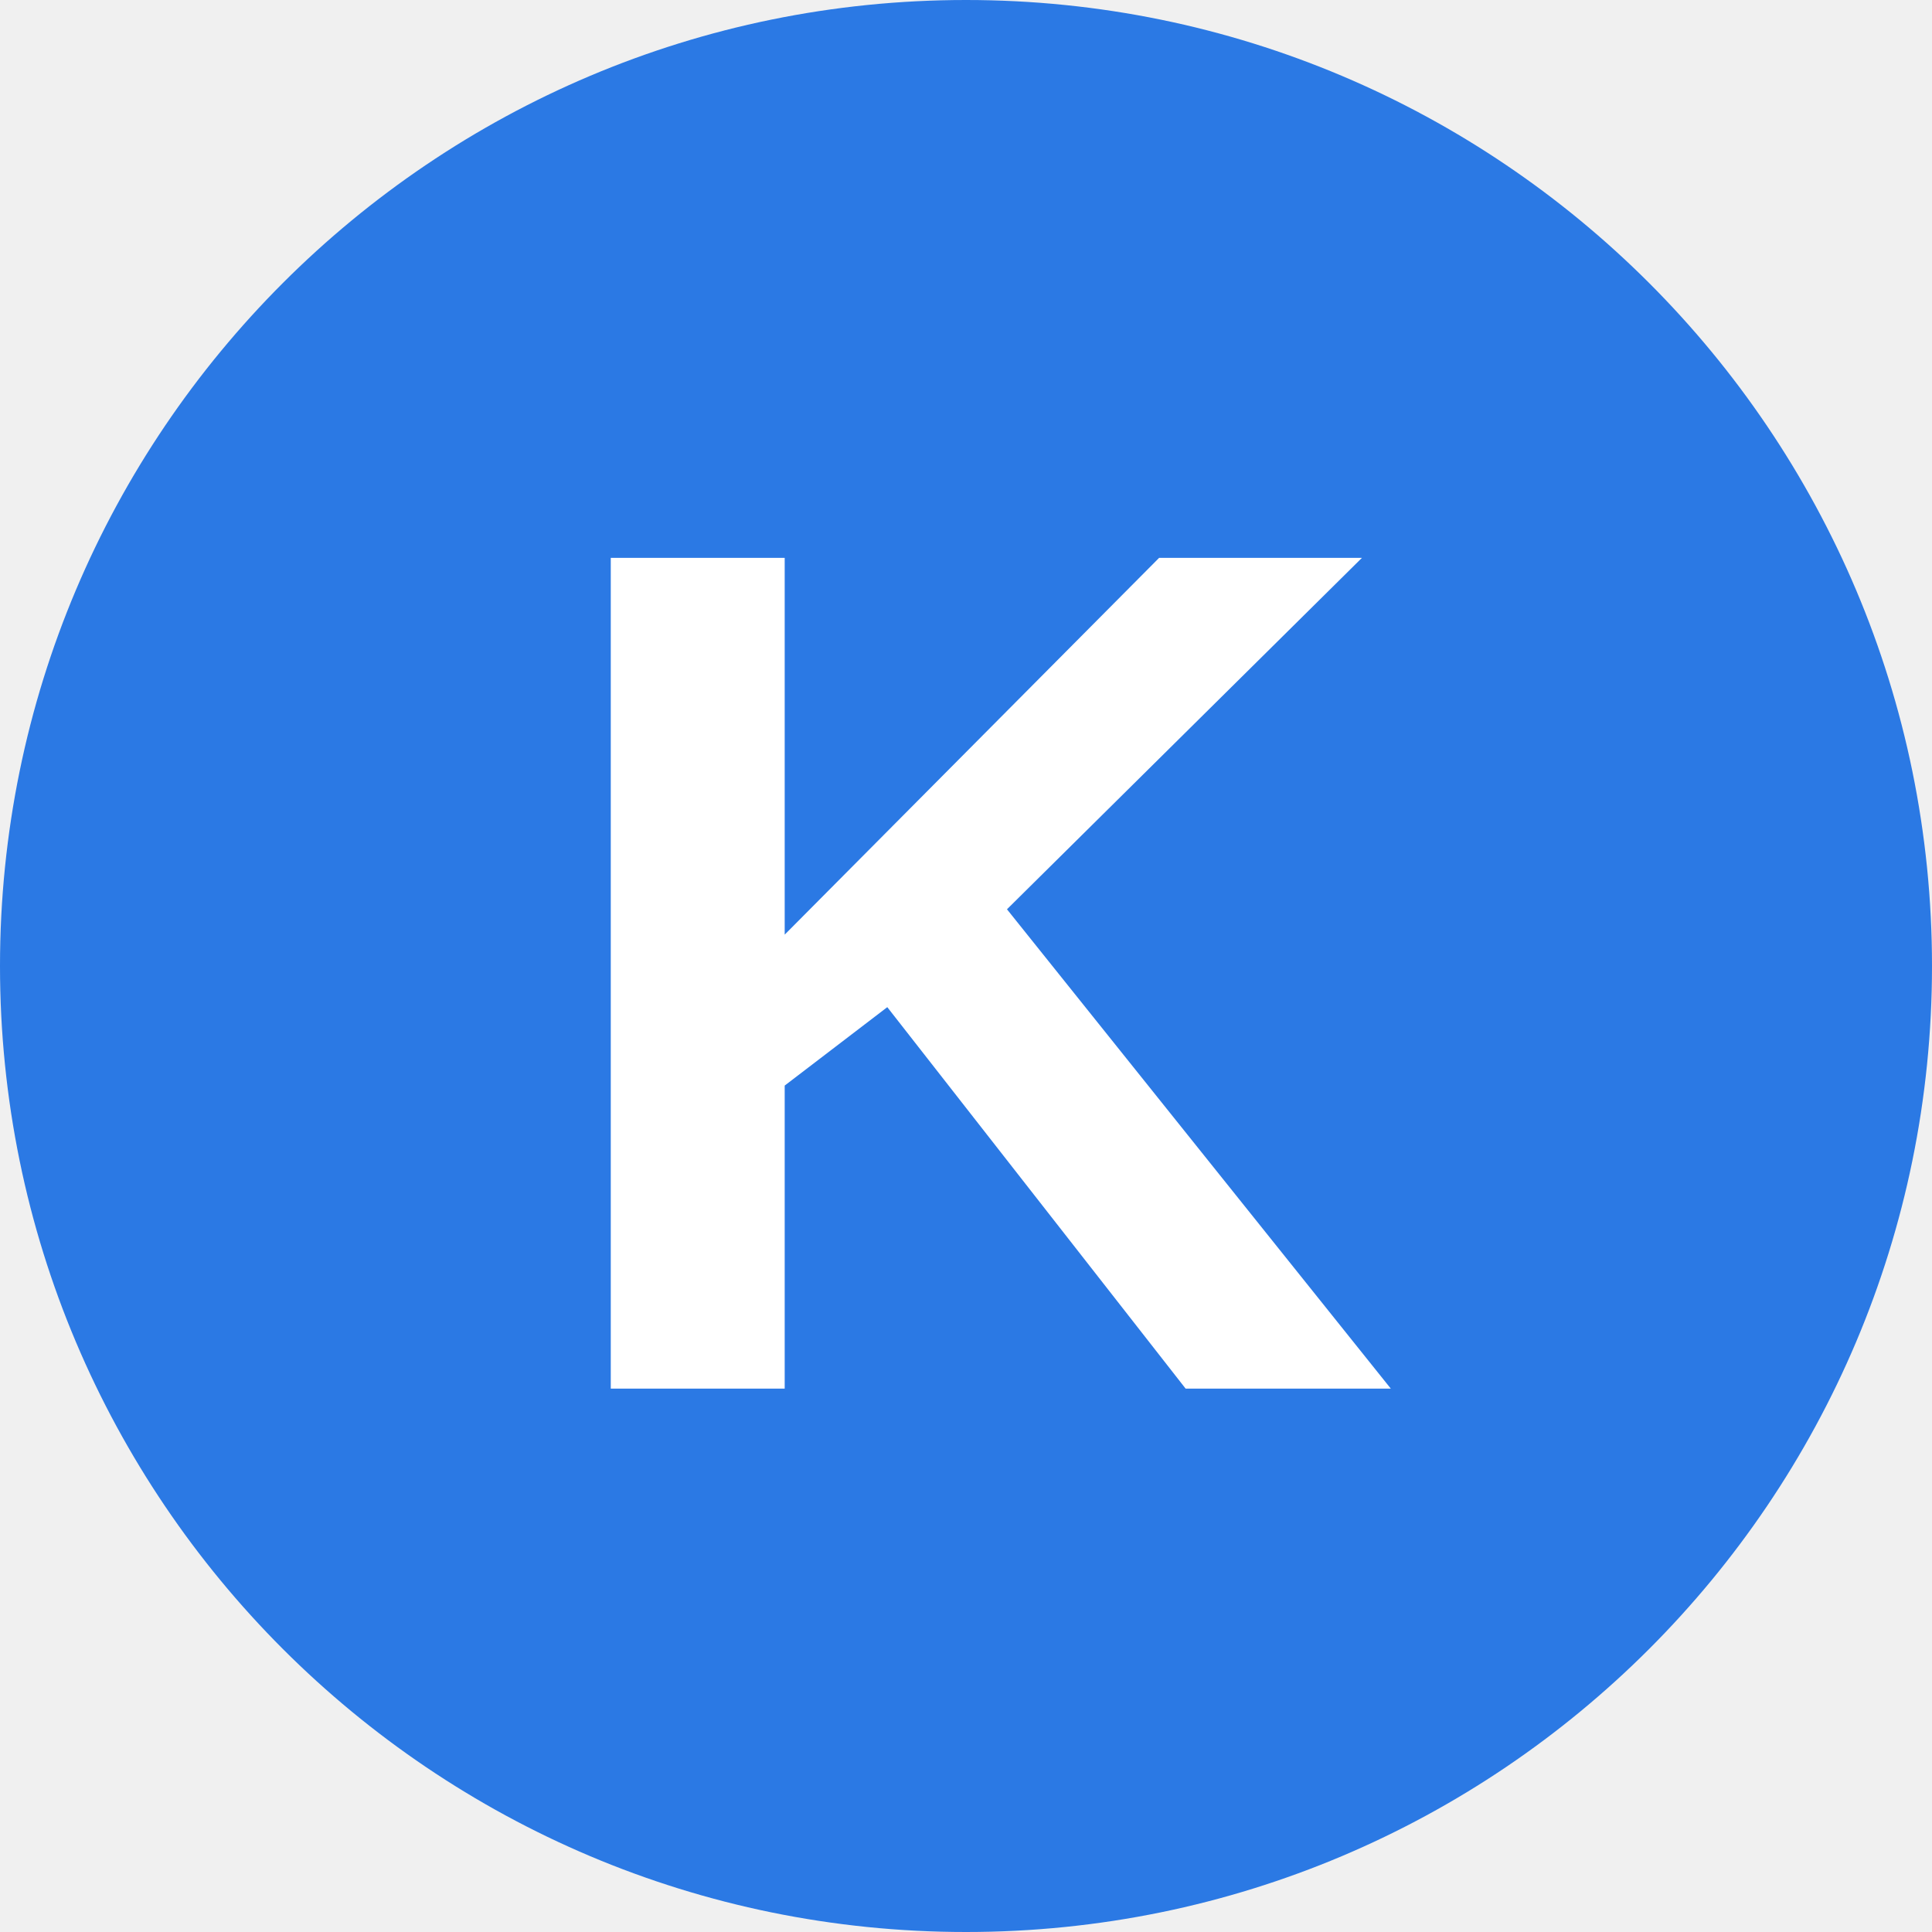
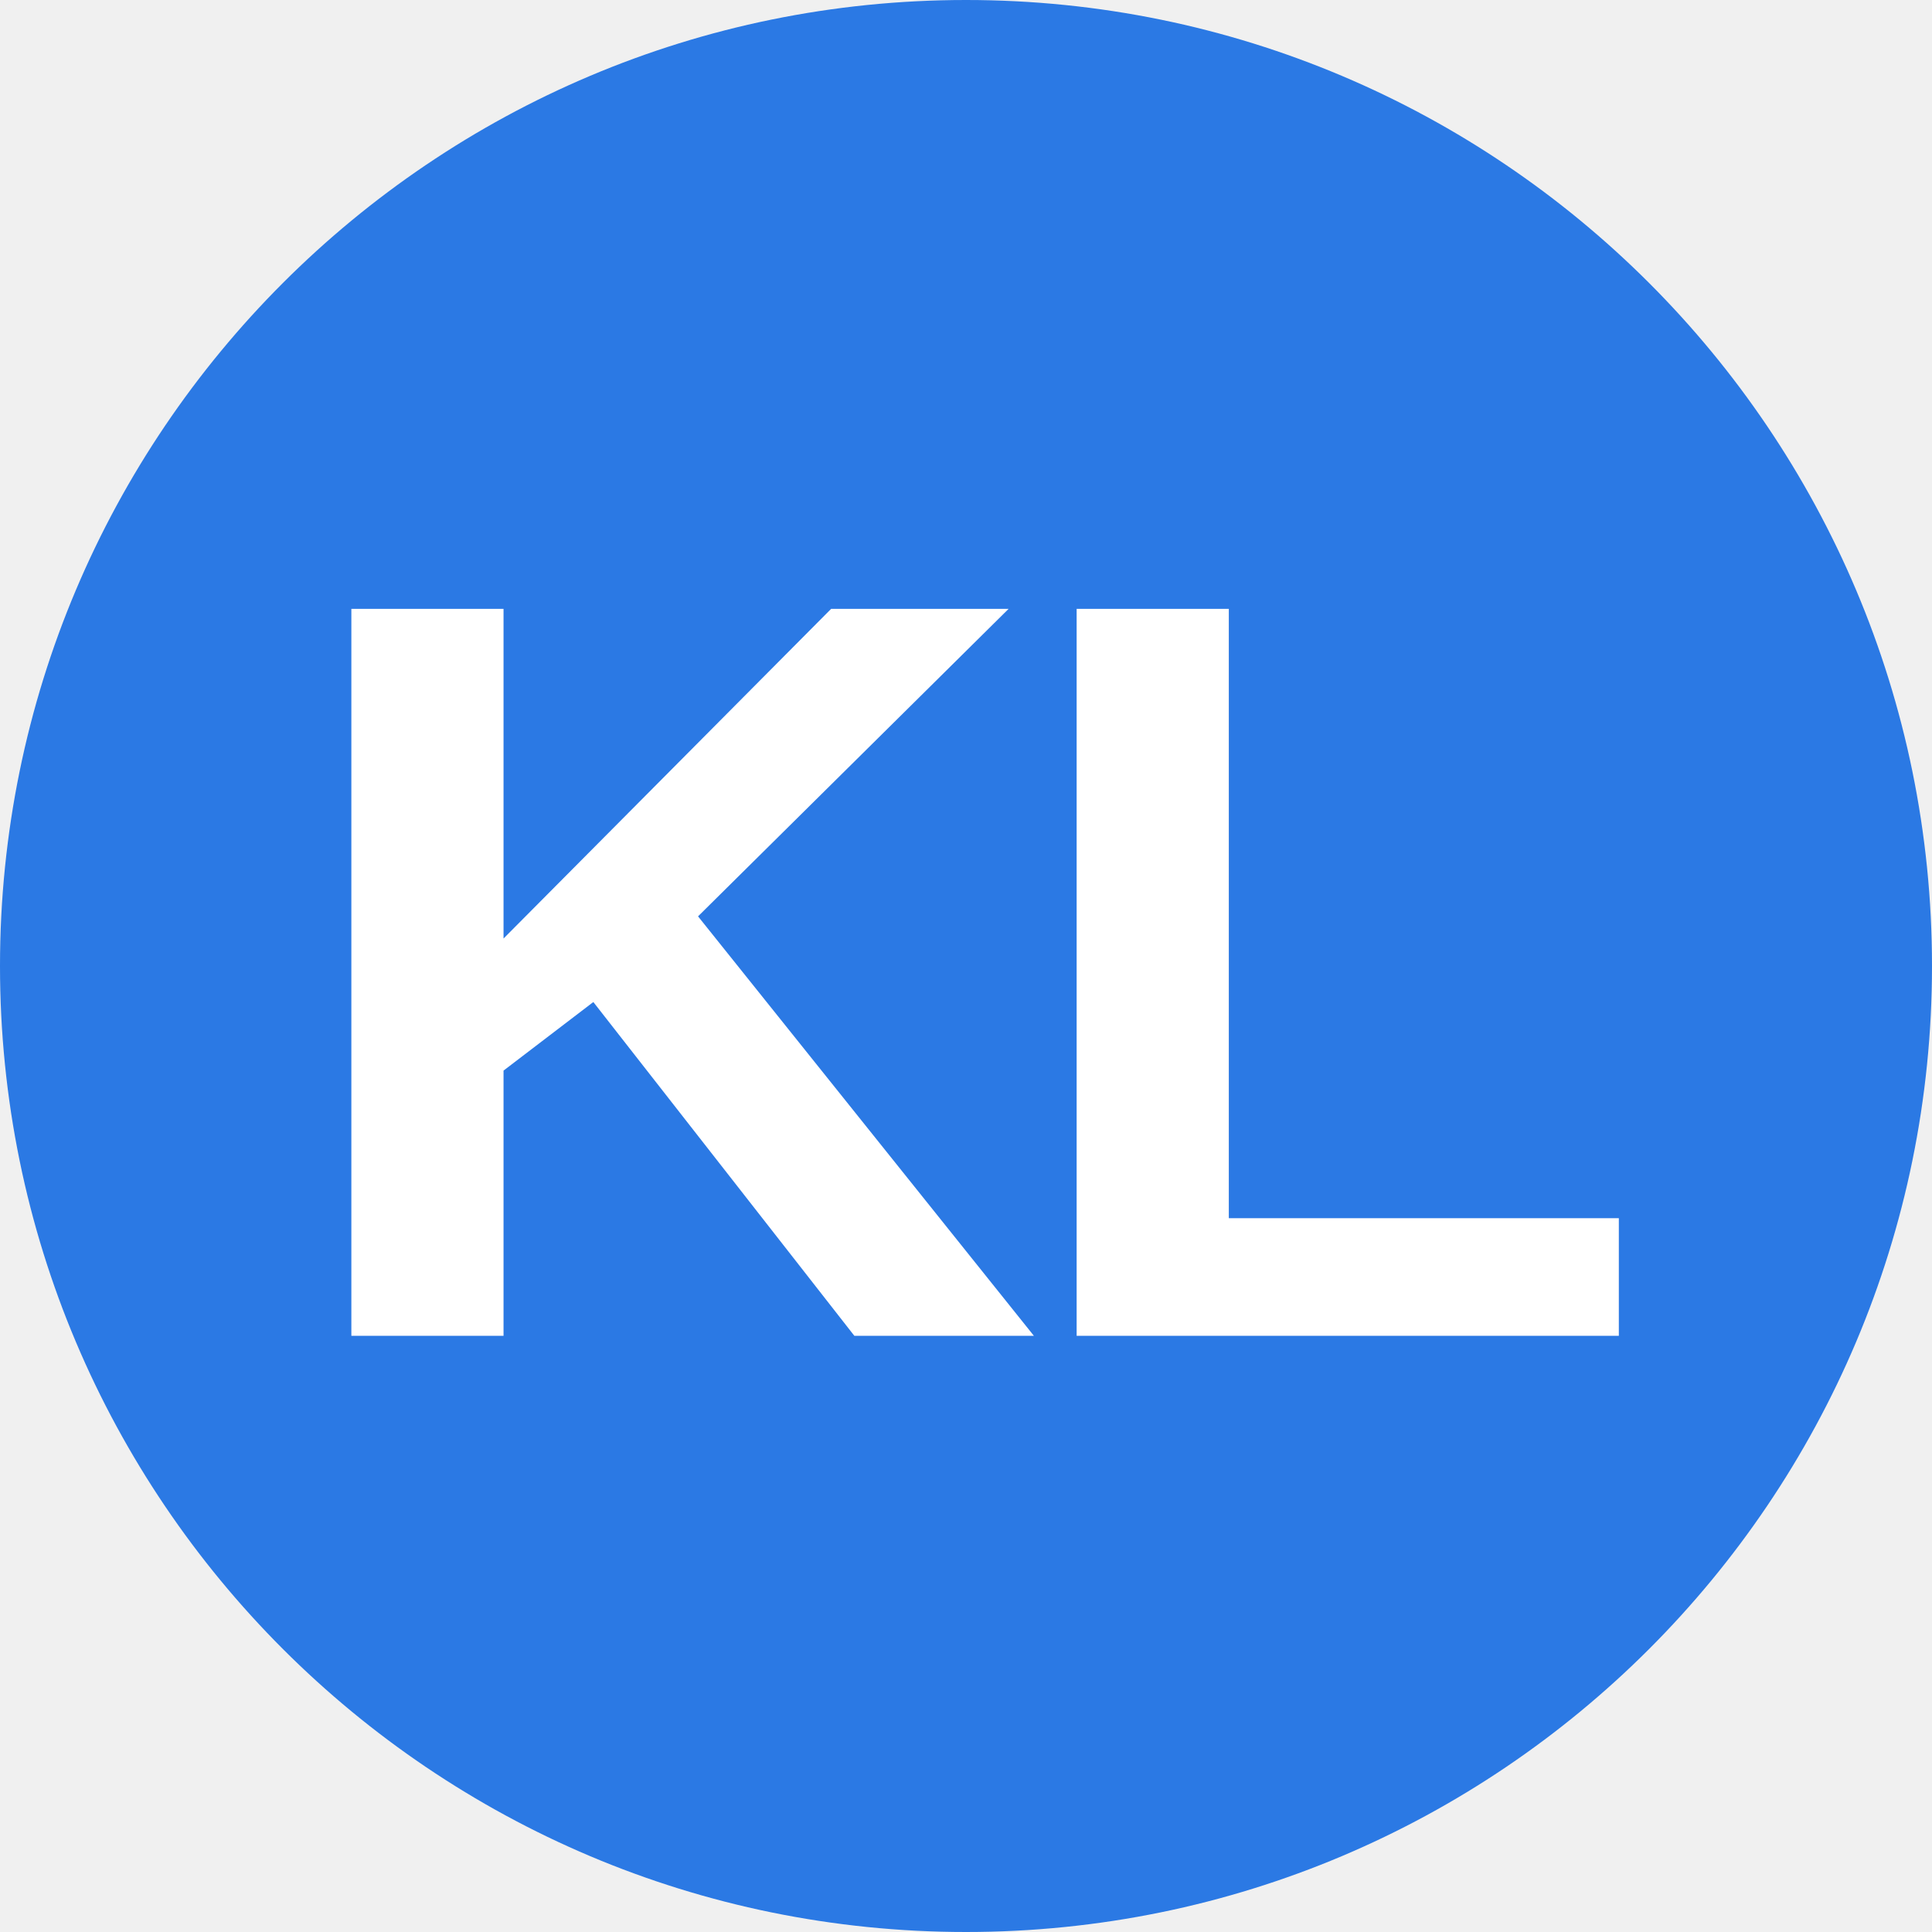
<svg xmlns="http://www.w3.org/2000/svg" width="512" height="512" viewBox="0 0 512 512">
  <circle cx="256" cy="256" r="256" fill="#2B79E4" />
-   <text x="256" y="256" dy=".35em" font-family="system-ui, Arial, sans-serif" font-weight="900" font-size="320" fill="#ffffff" text-anchor="middle">K</text>
+   <text x="256" y="256" dy=".35em" font-family="system-ui, Arial, sans-serif" font-weight="600" font-size="280" fill="#ffffff" text-anchor="middle" letter-spacing="-10">KL</text>
</svg>
